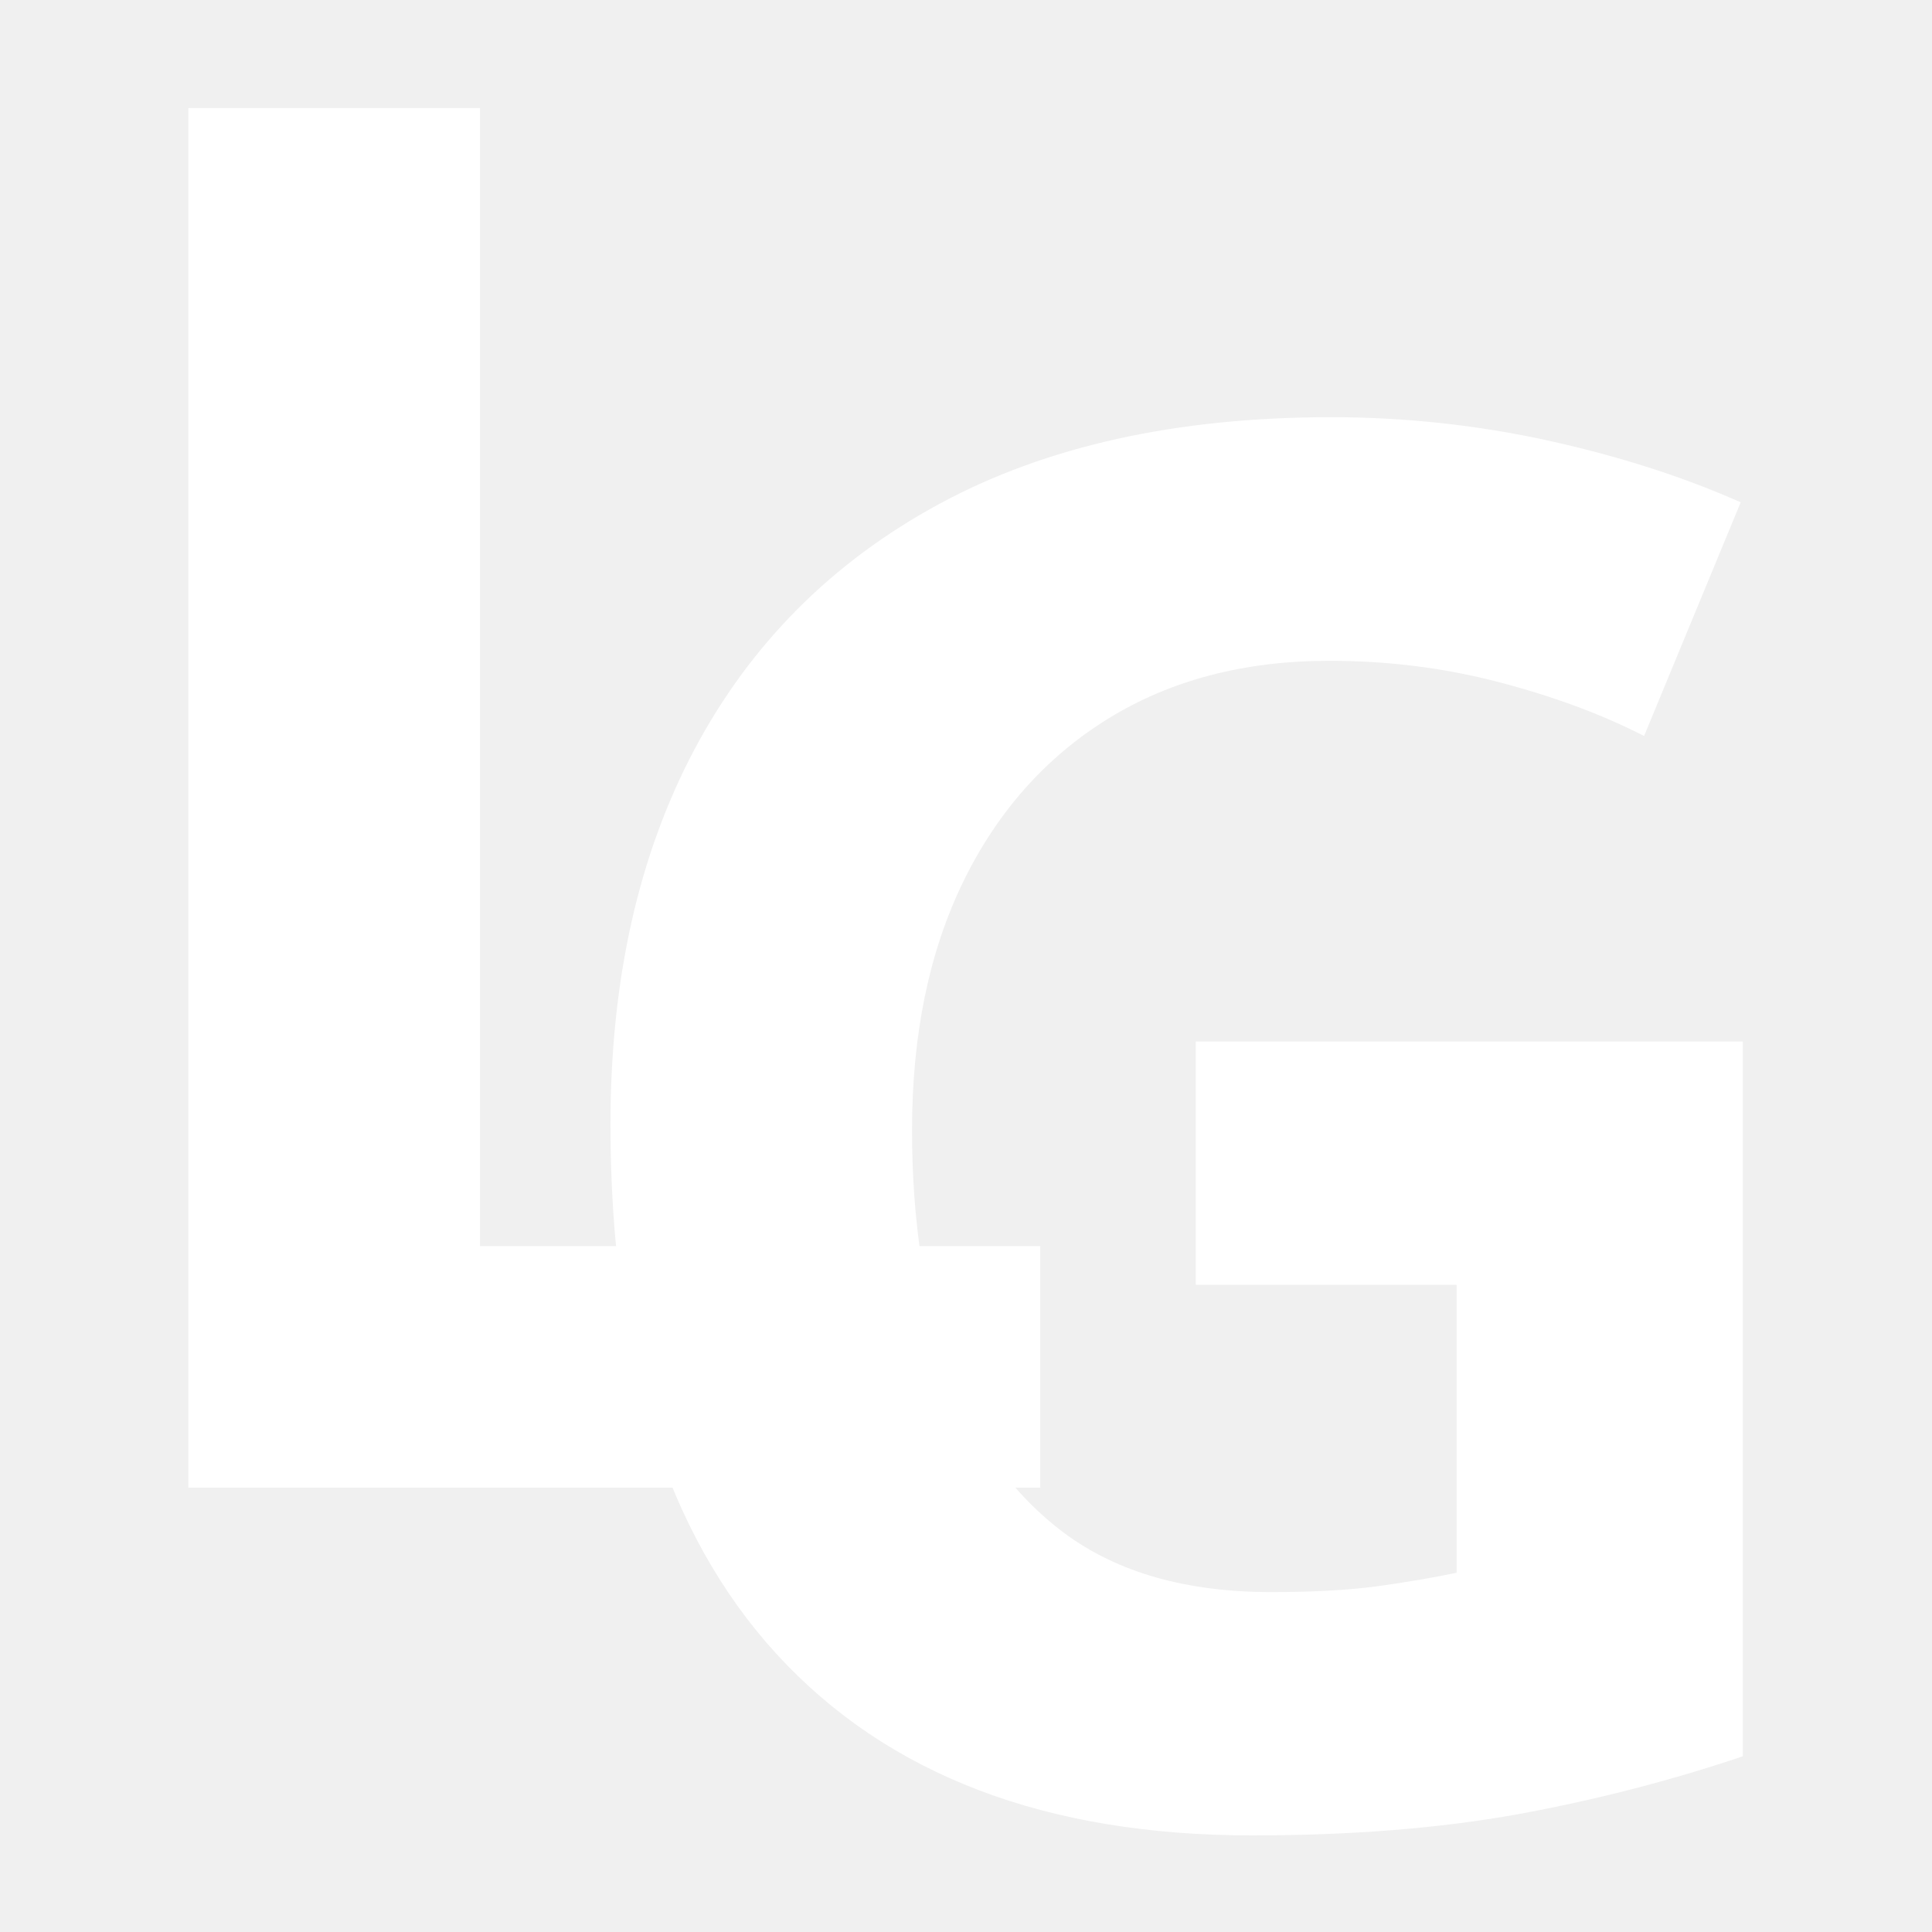
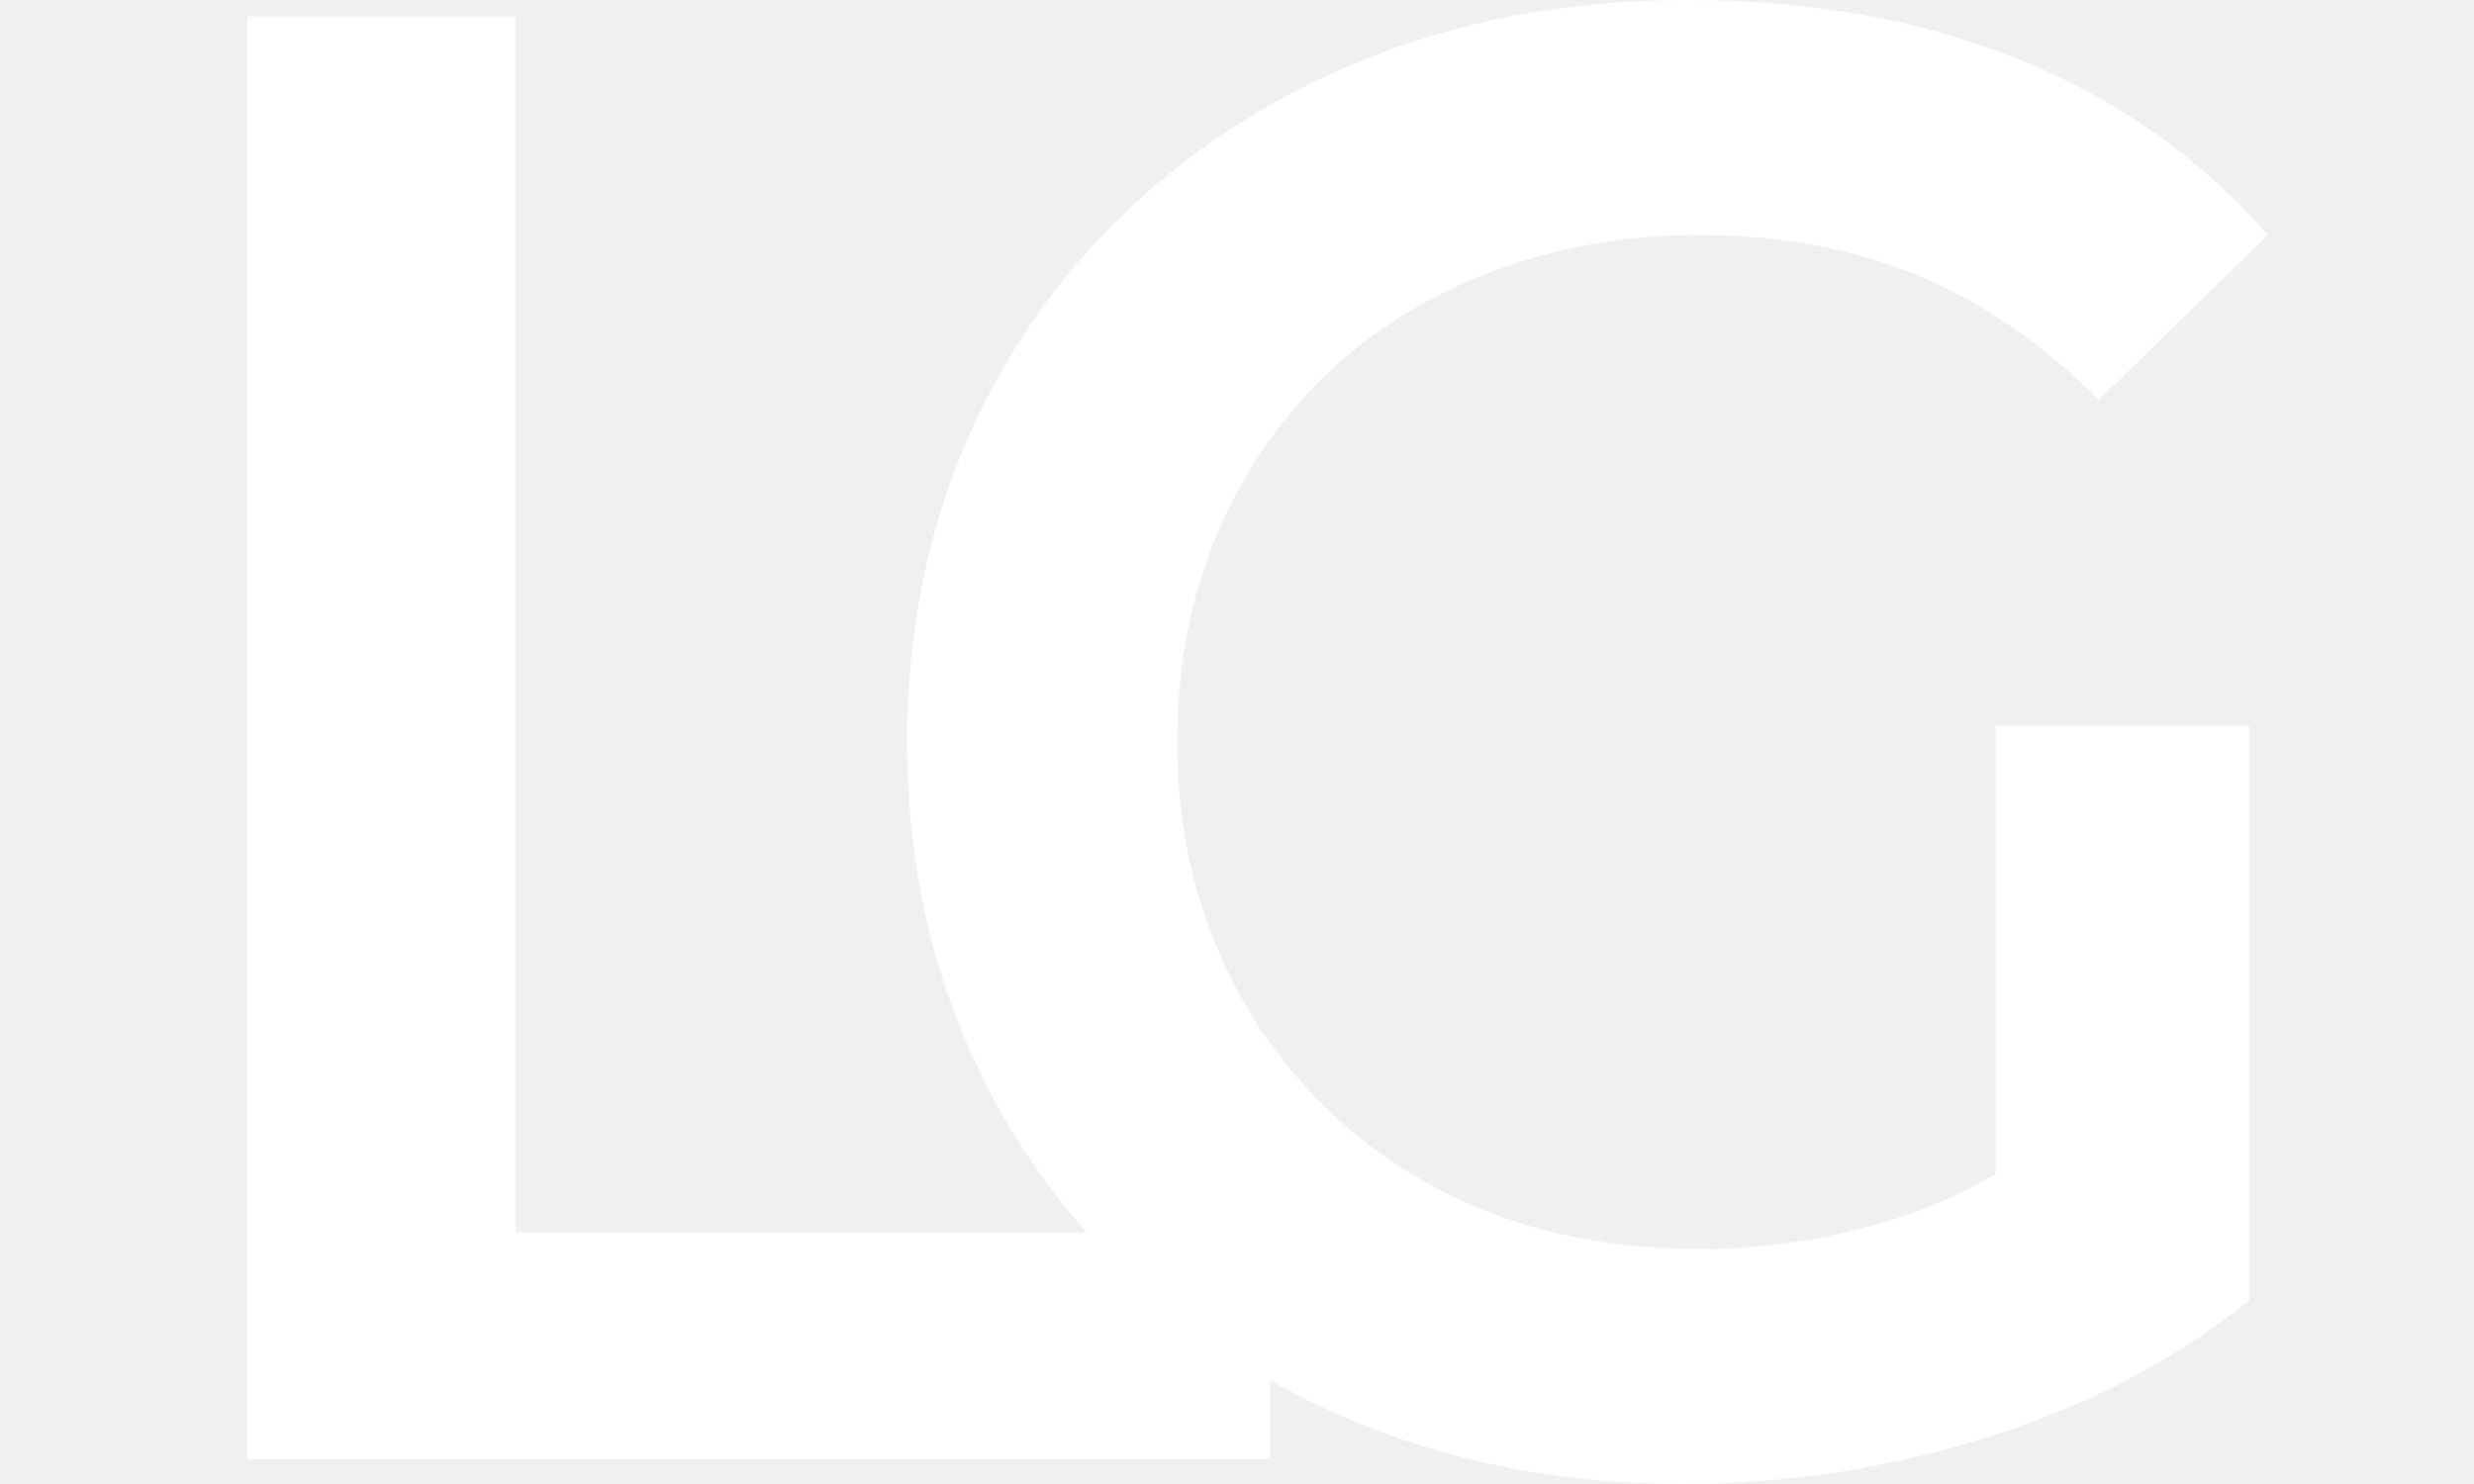
- <svg xmlns="http://www.w3.org/2000/svg" viewBox="0 0 100 100">
-   <text x="17" y="62" fill="white" font-family="Montserrat" font-size="100" font-weight="600" text-anchor="middle" transform="translate(12 15)">L</text>
-   <text x="50" y="79" fill="white" font-family="Montserrat" font-size="100" font-weight="600" text-anchor="middle" transform="translate(12 15)">G</text>
+ <svg xmlns="http://www.w3.org/2000/svg" viewBox="0 13 60 36" data-asc="0.968">
+   <g fill="#fff" transform="translate(6, 0)">
+     <path d="M0 48.40L0 13.40L6.50 13.40L6.50 42.90L24.80 42.90L24.80 48.40L0 48.40Z" />
+   </g>
+   <g fill="#fff" transform="translate(22, 0.1)">
+     <path d="M18.85 48.90Q14.75 48.90 11.32 47.57Q7.90 46.25 5.35 43.82Q2.80 41.40 1.40 38.10Q0 34.80 0 30.90Q0 27.00 1.40 23.70Q2.80 20.40 5.38 17.97Q7.95 15.55 11.40 14.22Q14.85 12.90 18.95 12.90Q23.40 12.90 26.98 14.35Q30.55 15.80 33 18.60L28.90 22.60Q26.85 20.55 24.48 19.57Q22.10 18.60 19.25 18.60Q16.50 18.60 14.15 19.50Q11.80 20.40 10.10 22.05Q8.40 23.70 7.48 25.95Q6.55 28.20 6.55 30.90Q6.55 33.55 7.48 35.80Q8.40 38.05 10.10 39.72Q11.80 41.40 14.10 42.30Q16.40 43.20 19.20 43.20Q21.80 43.20 24.23 42.38Q26.65 41.55 28.85 39.60L32.55 44.45Q29.80 46.65 26.18 47.77Q22.55 48.90 18.85 48.90M26.40 43.60L26.40 30.50L32.55 30.50L32.55 44.45L26.40 43.60Z" />
+   </g>
</svg>
